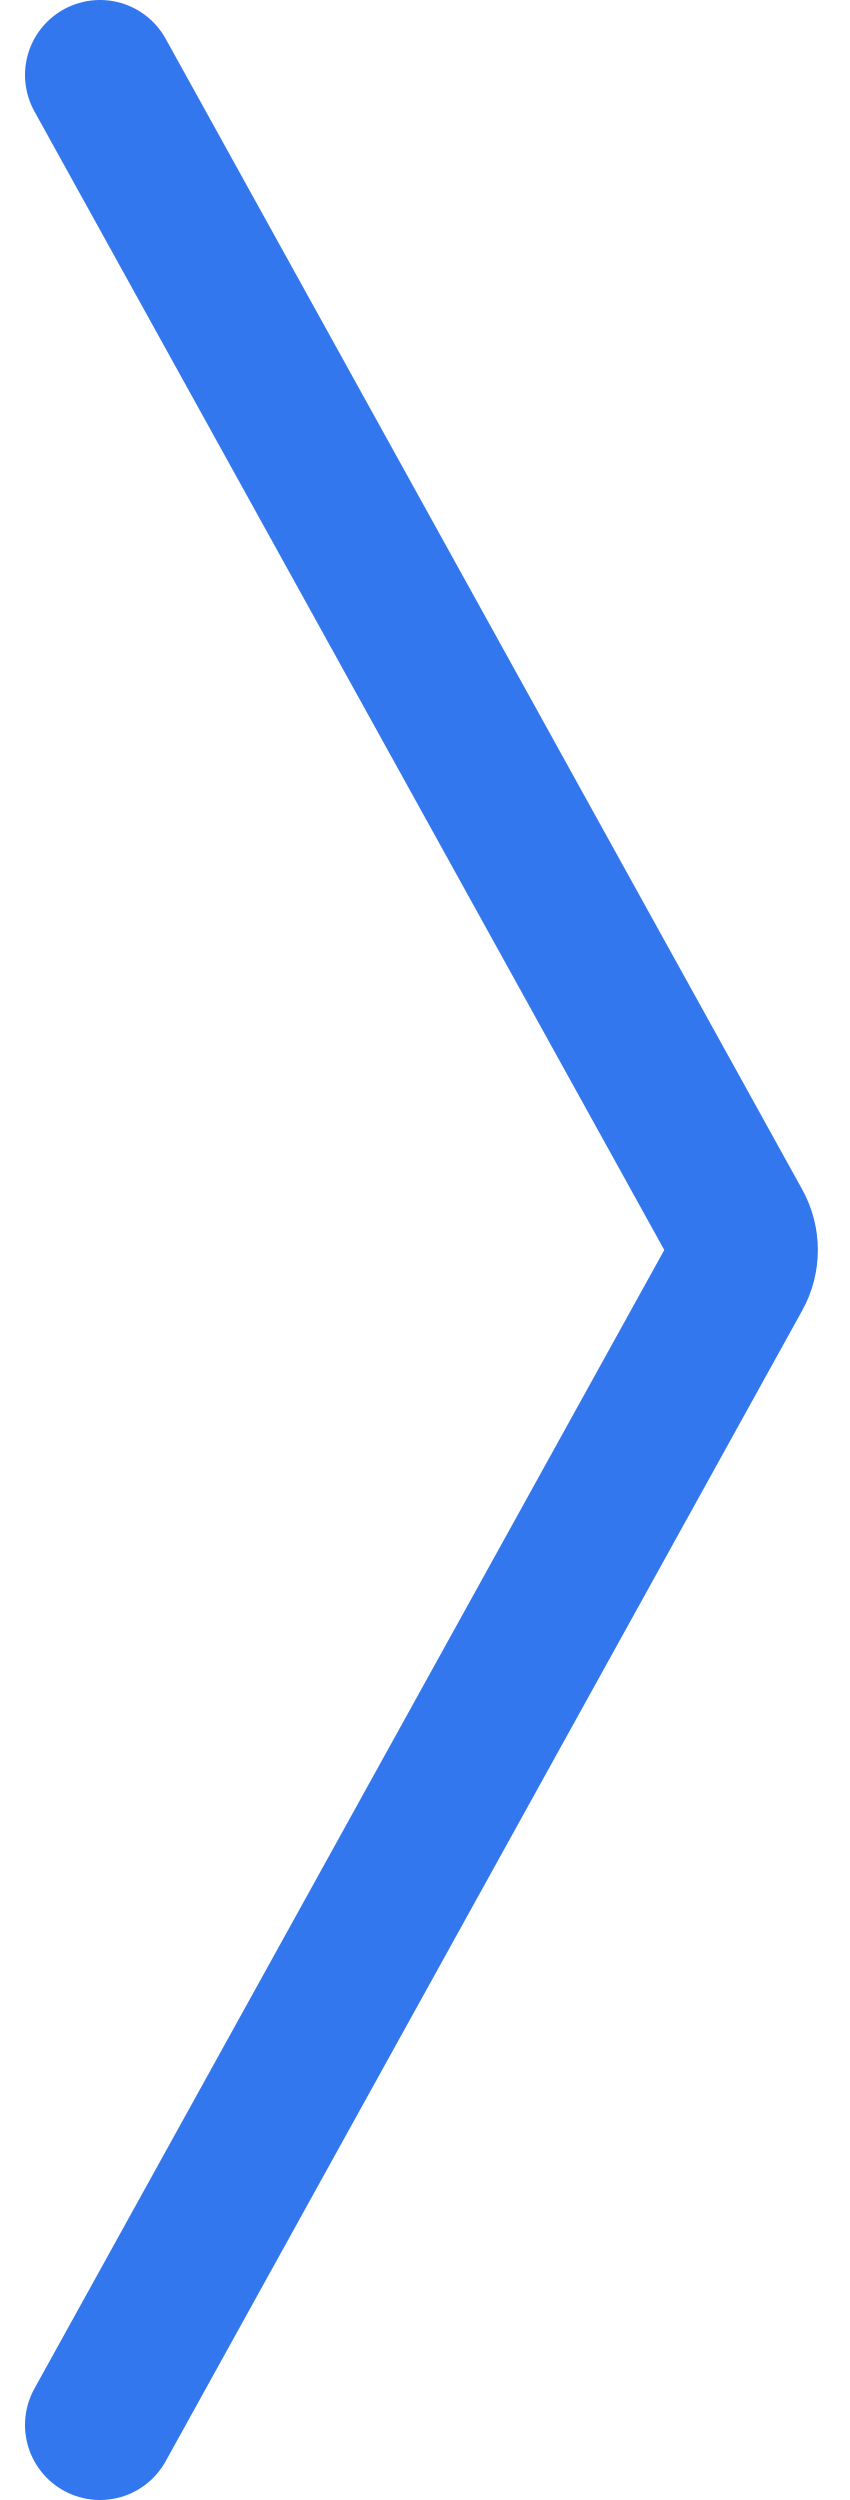
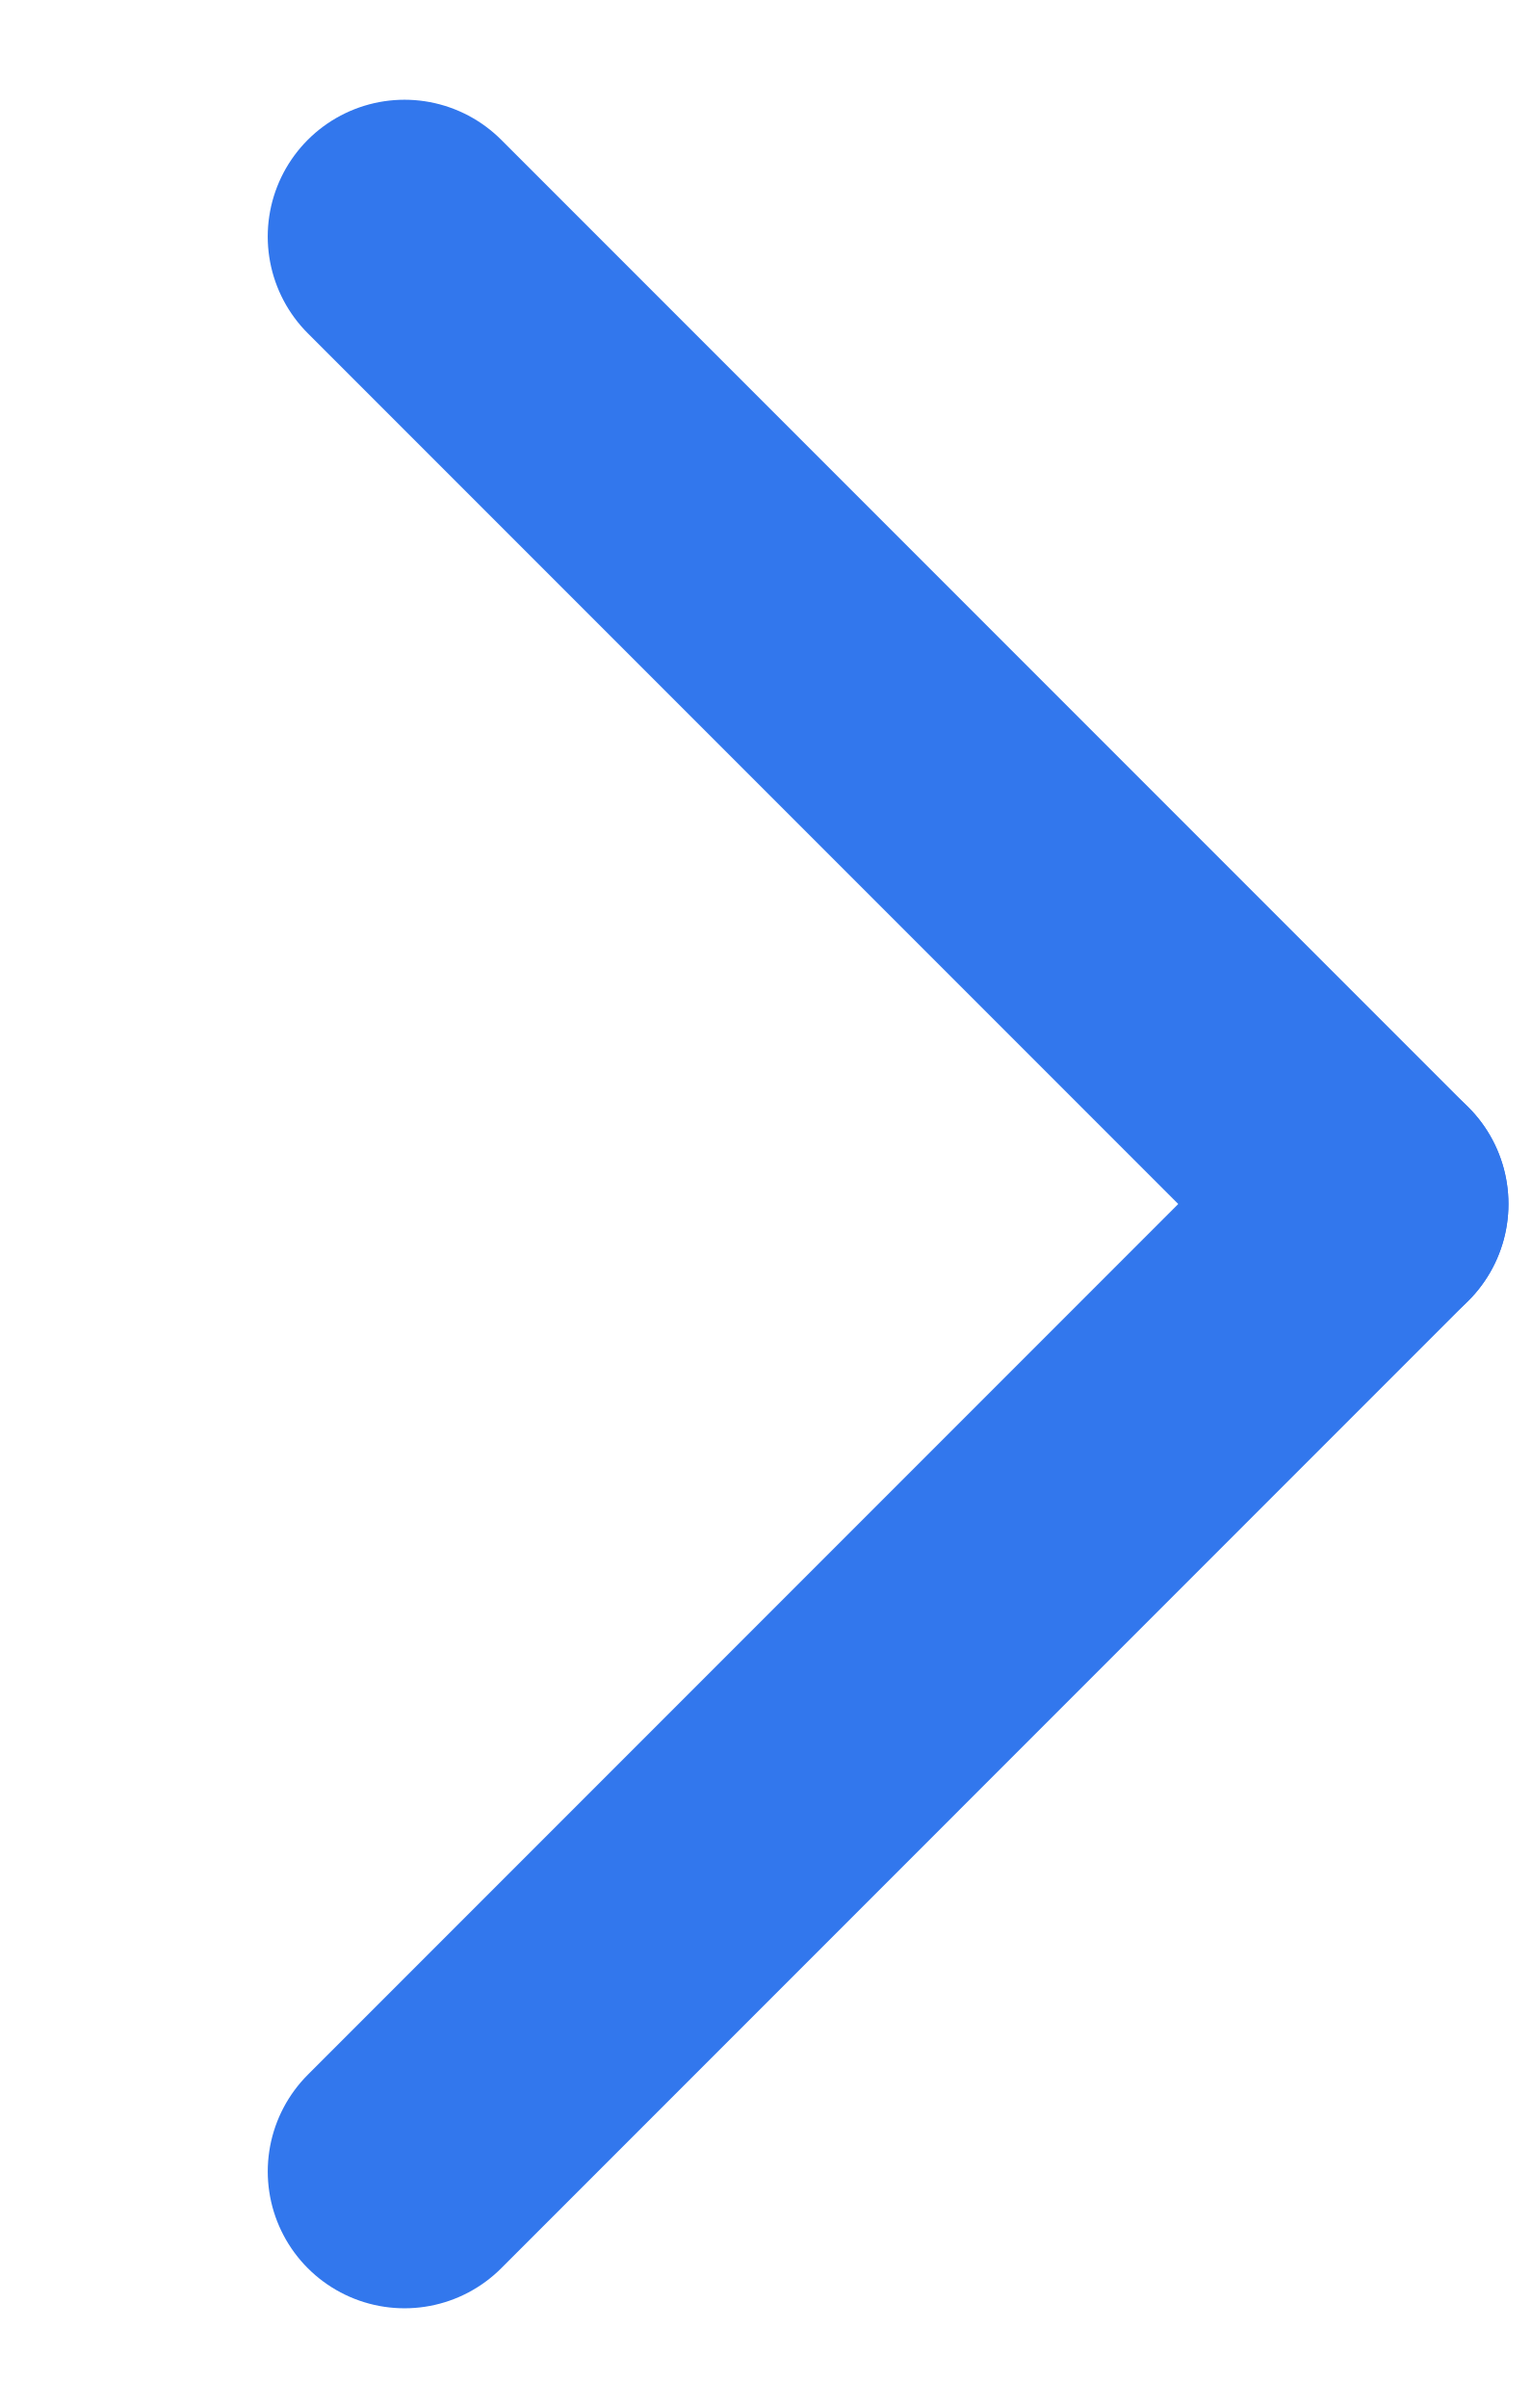
- <svg xmlns="http://www.w3.org/2000/svg" width="17" height="50" viewBox="0 0 17 50" fill="none">
-   <path id="Line 5" d="M2 1.5L14.732 24.516C14.899 24.817 14.899 25.183 14.732 25.484L2 48.5" stroke="#3277ED" stroke-width="3" stroke-linecap="round" />
+ <svg xmlns="http://www.w3.org/2000/svg" width="28" height="44" viewBox="0 0 28 44" fill="none">
+   <line x1="2.5" y1="-2.5" x2="27.5" y2="-2.5" transform="matrix(0.707107 0.707107 0.707107 -0.707107 7.39355 0.786865)" stroke="#3277ED" stroke-width="5" stroke-linecap="round" />
+   <line x1="7.394" y1="39.678" x2="25.071" y2="22" stroke="#3277ED" stroke-width="5" stroke-linecap="round" />
</svg>
